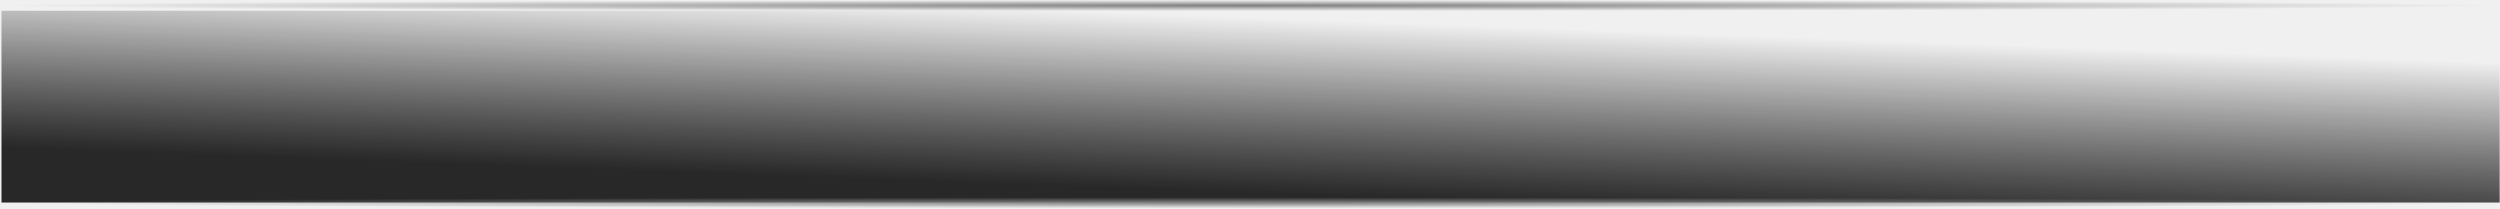
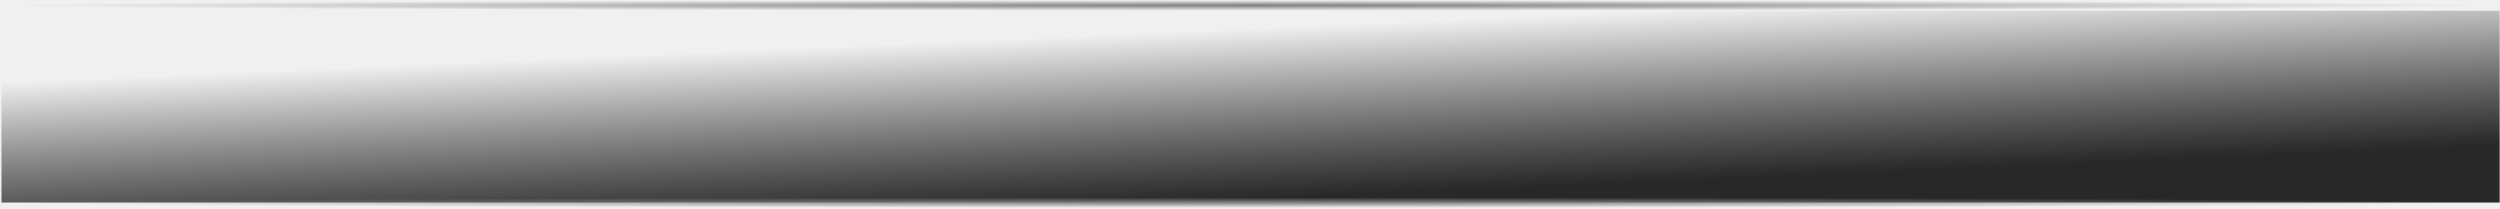
- <svg xmlns="http://www.w3.org/2000/svg" xmlns:xlink="http://www.w3.org/1999/xlink" width="960" height="80" id="svg4671" version="1.1" viewBox="0 0 960 80">
-   <defs id="defs4673">
-     <linearGradient xlink:href="#linearGradient5117" id="linearGradient5123" x1="563.713" y1="307.55" x2="565.813" y2="243.683" gradientUnits="userSpaceOnUse" />
-     <linearGradient id="linearGradient5117">
-       <stop style="stop-color:#282828;stop-opacity:1" offset="0" id="stop5119" />
-       <stop style="stop-color:#000000;stop-opacity:0;" offset="1" id="stop5121" />
+ <svg xmlns="http://www.w3.org/2000/svg" version="1.1" x="0" y="0" width="960" height="80" viewBox="0, 0, 960, 80">
+   <defs>
+     <linearGradient id="Gradient_1" gradientUnits="userSpaceOnUse" x1="563.713" y1="307.55" x2="561.271" y2="245.276" gradientTransform="matrix(0.951, 0, 0, 1.052, -24.151, -248.414)">
+       <stop offset="0" stop-color="#282828" />
+       <stop offset="1" stop-color="#000000" stop-opacity="0" />
    </linearGradient>
-     <radialGradient xlink:href="#linearGradient5151" id="radialGradient5157" cx="530.154" cy="238.101" fx="530.154" fy="238.101" r="504.757" gradientTransform="matrix(1,0,0,0.0039919,0,237.1505)" gradientUnits="userSpaceOnUse" />
-     <linearGradient id="linearGradient5151">
-       <stop style="stop-color:#808080;stop-opacity:1;" offset="0" id="stop5153" />
-       <stop style="stop-color:#808080;stop-opacity:0;" offset="1" id="stop5155" />
-     </linearGradient>
-     <radialGradient xlink:href="#linearGradient5151" id="radialGradient5165" cx="530.154" cy="310.101" fx="530.154" fy="310.101" r="504.757" gradientTransform="matrix(1,0,0,0.0039919,0,308.8631)" gradientUnits="userSpaceOnUse" />
+     <radialGradient id="Gradient_2" gradientUnits="userSpaceOnUse" cx="530.154" cy="238.101" r="504.757" gradientTransform="matrix(0.951, 0, 0, 0.004, -24.151, 1.12)">
+       <stop offset="0" stop-color="#808080" />
+       <stop offset="1" stop-color="#808080" stop-opacity="0" />
+     </radialGradient>
+     <radialGradient id="Gradient_3" gradientUnits="userSpaceOnUse" cx="530.154" cy="310.102" r="504.757" gradientTransform="matrix(0.951, 0, 0, 0.004, -24.151, 76.577)">
+       <stop offset="0" stop-color="#808080" />
+       <stop offset="1" stop-color="#808080" stop-opacity="0" />
+     </radialGradient>
  </defs>
-   <g id="layer1" transform="translate(0,-972.3622)">
-     <g transform="matrix(0.9509521,0,0,1.052218,-24.15114,723.9482)" style="display:inline" id="g5189">
-       <rect style="opacity:1;fill:url(#linearGradient5123);fill-opacity:1;stroke:#000000;stroke-width:0;stroke-linecap:square;stroke-linejoin:round;stroke-miterlimit:4;stroke-dasharray:none;stroke-opacity:1" id="rect4598" width="1008.77" height="70" x="26" y="240" ry="0.104" />
-       <rect style="opacity:1;fill:url(#radialGradient5157);fill-opacity:1;stroke:#ffffff;stroke-width:0;stroke-linecap:square;stroke-linejoin:round;stroke-miterlimit:4;stroke-dasharray:none;stroke-opacity:1" id="rect5085" width="1009.515" height="4.03" x="25.397" y="236.086" ry="0.035" />
-       <rect ry="0.035" y="308.086" x="25.397" height="4.03" width="1009.515" id="rect5113" style="opacity:1;fill:url(#radialGradient5165);fill-opacity:1;stroke:#ffffff;stroke-width:0;stroke-linecap:square;stroke-linejoin:round;stroke-miterlimit:4;stroke-dasharray:none;stroke-opacity:1" />
-     </g>
+   <g id="Layer_1">
+     <path d="M0.673,4.118 L959.766,4.118 C959.821,4.118 959.865,4.167 959.865,4.228 L959.865,77.663 C959.865,77.724 959.821,77.773 959.766,77.773 L0.673,77.773 C0.618,77.773 0.574,77.724 0.574,77.663 L0.574,4.228 C0.574,4.167 0.618,4.118 0.673,4.118 z" fill="url(#Gradient_1)" id="rect4598" />
+     <path d="M0.033,-0 L959.967,-0 C959.985,-0 960,0.017 960,0.037 L960,4.203 C960,4.224 959.985,4.24 959.967,4.24 L0.033,4.24 C0.015,4.24 0,4.224 0,4.203 L0,0.037 C0,0.017 0.015,-0 0.033,-0 z" fill="url(#Gradient_2)" id="rect5085" />
+     <path d="M0.033,75.76 L959.967,75.76 C959.985,75.76 960,75.776 960,75.797 L960,79.963 C960,79.983 959.985,80 959.967,80 L0.033,80 C0.015,80 0,79.983 0,79.963 L0,75.797 C0,75.776 0.015,75.76 0.033,75.76 z" fill="url(#Gradient_3)" id="rect5113" />
  </g>
</svg>
